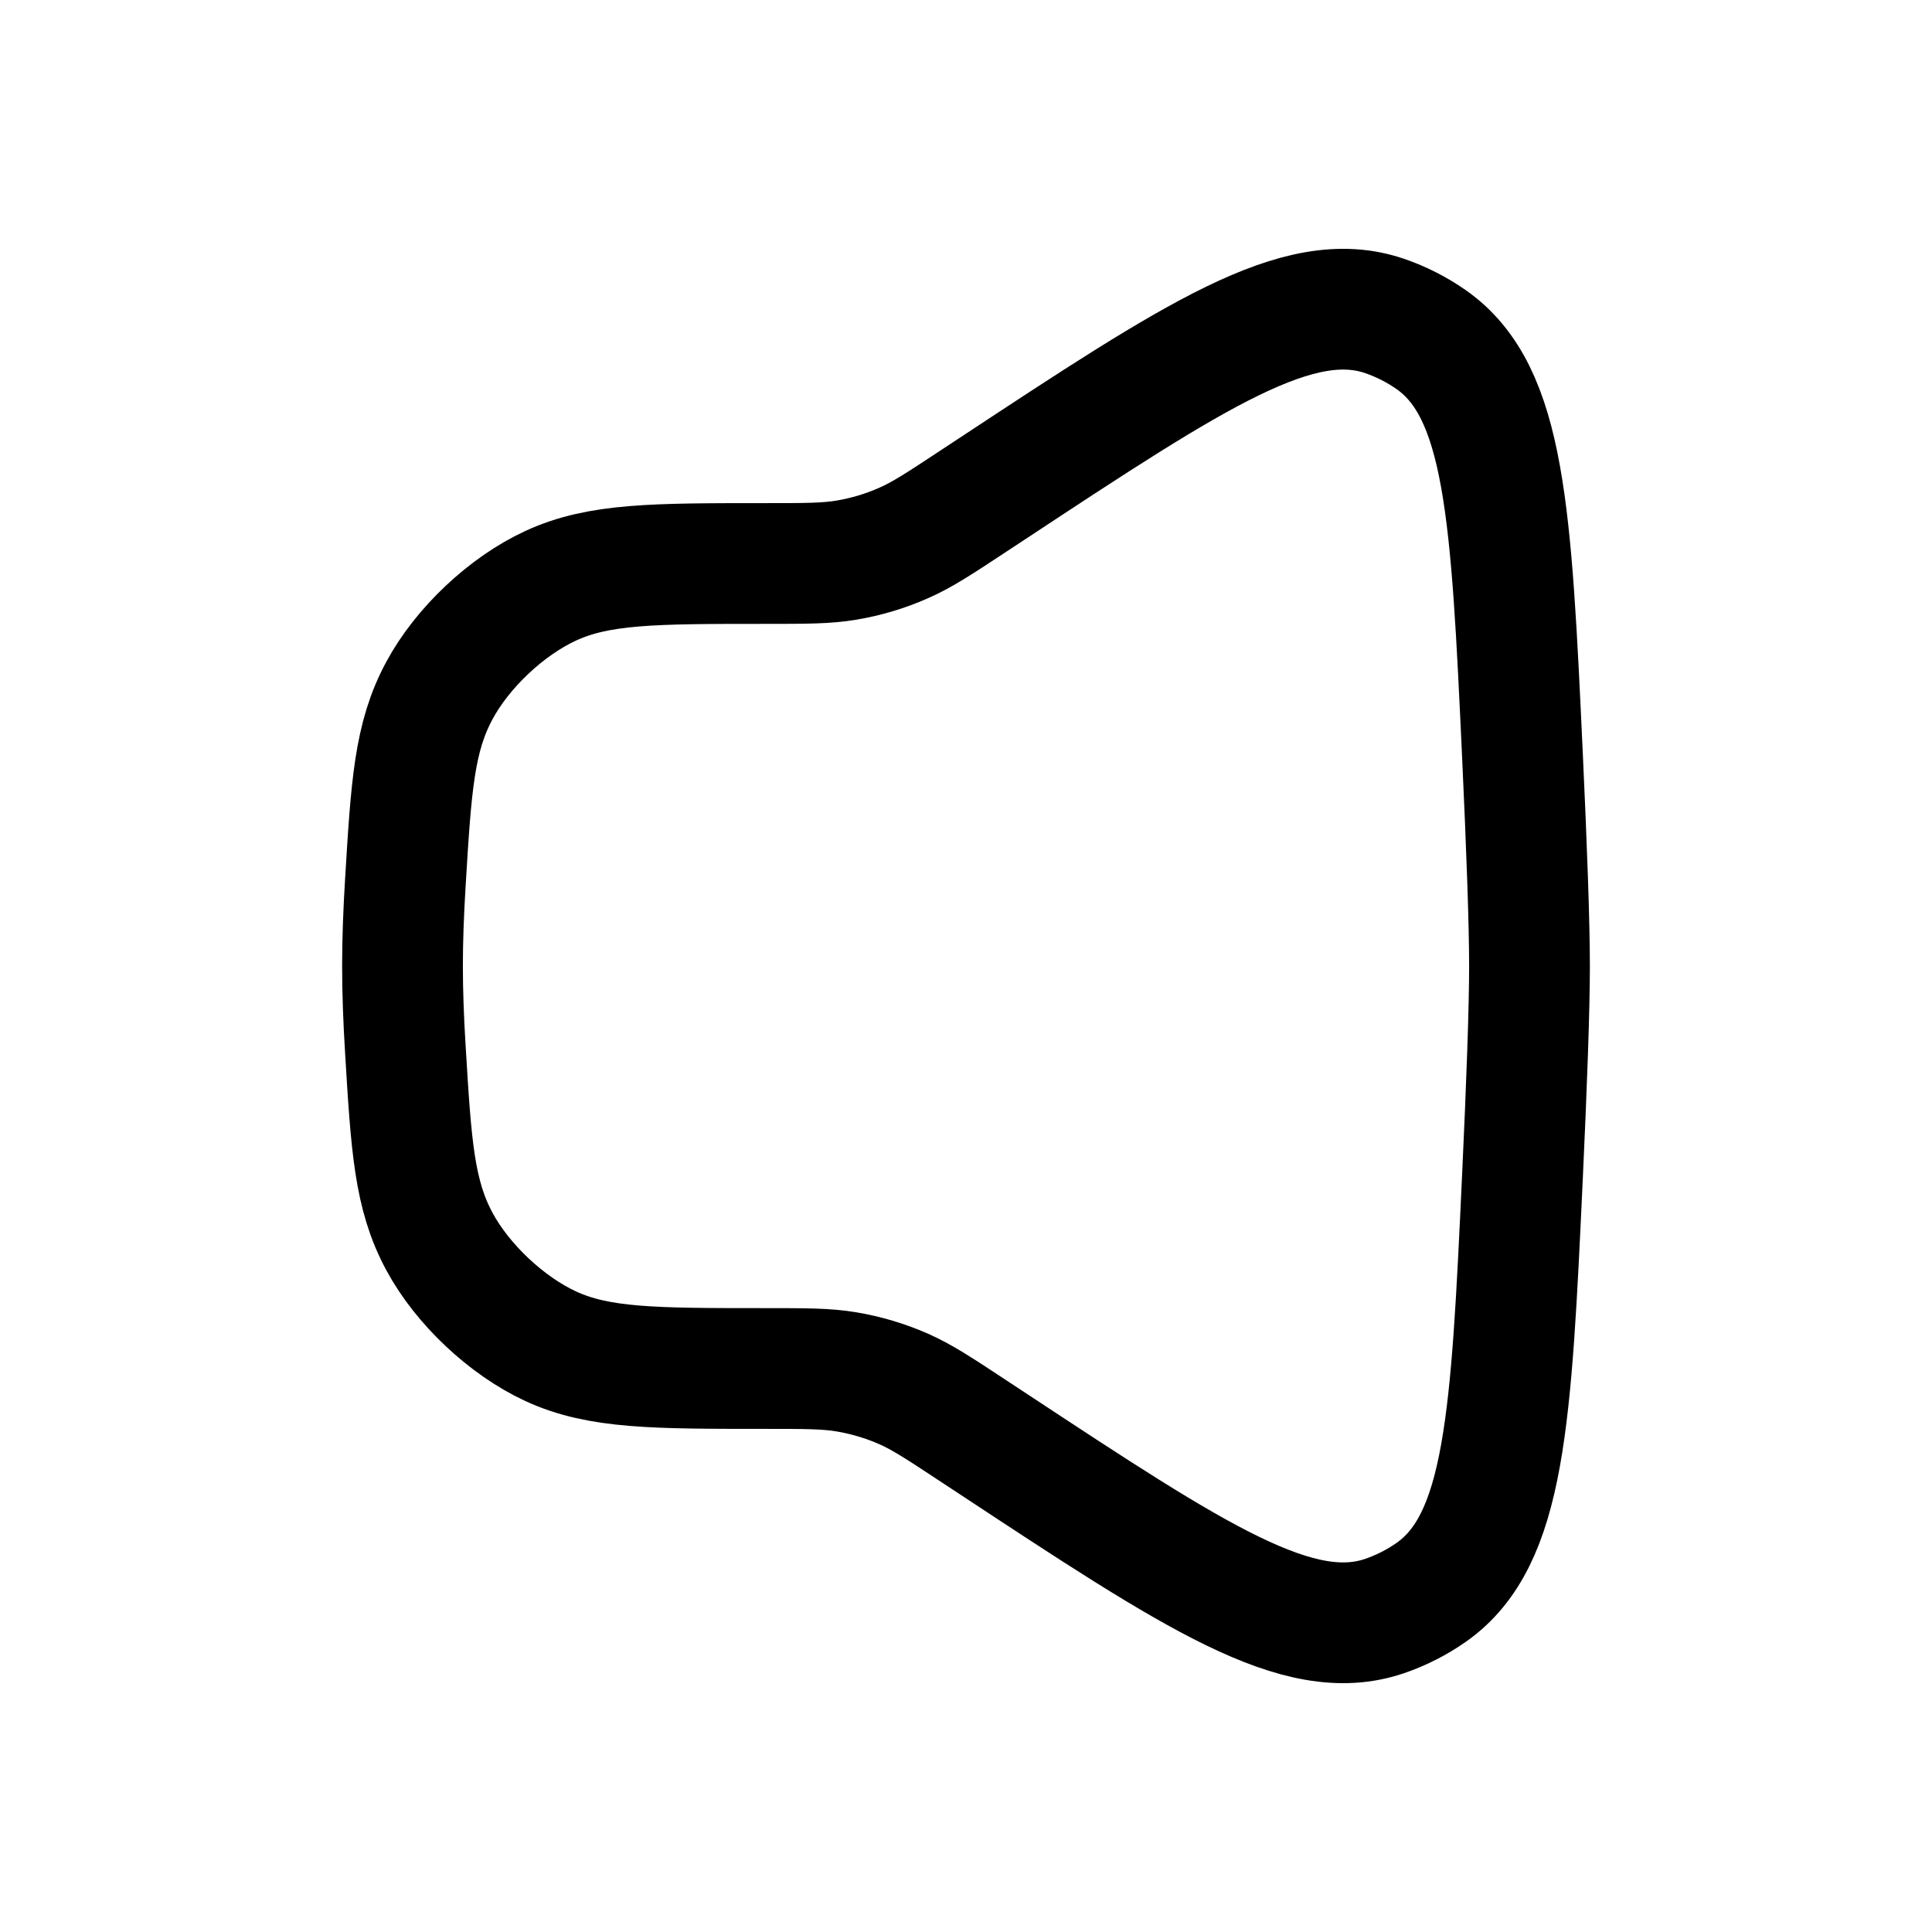
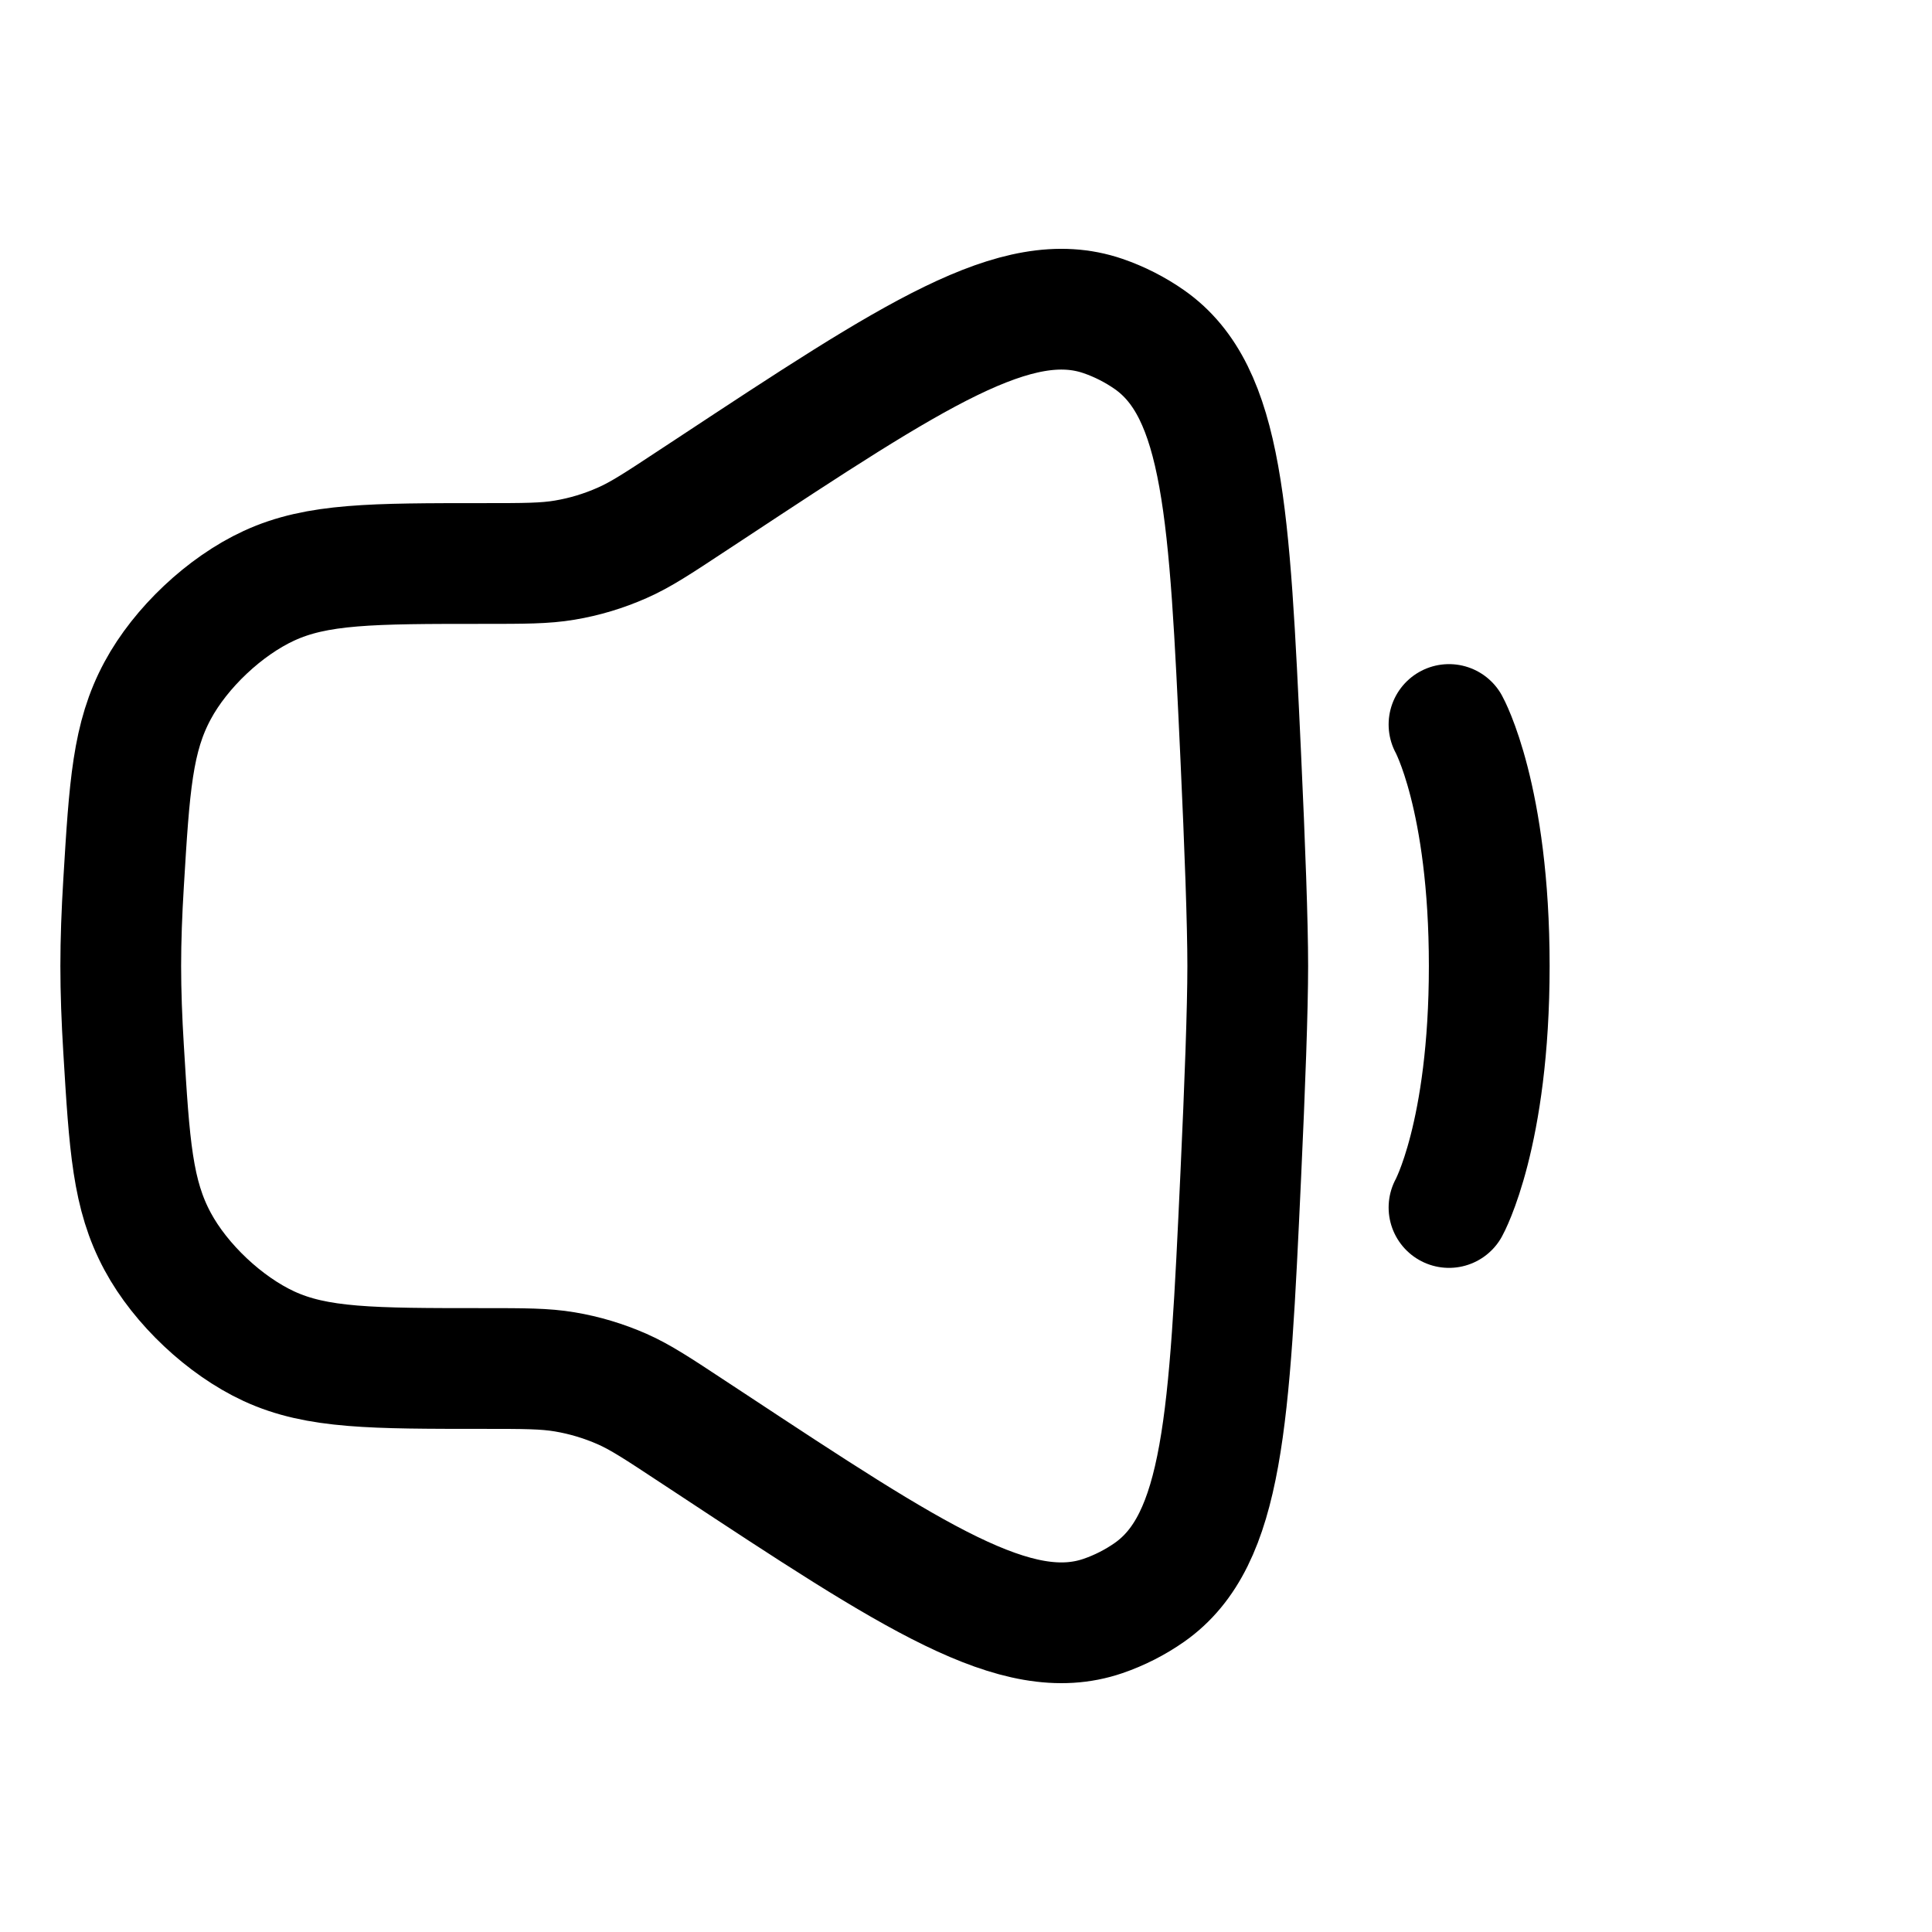
<svg xmlns="http://www.w3.org/2000/svg" width="24" height="24" viewBox="0 0 24 24" fill="none">
-   <path fill="none" stroke="currentColor" stroke-width="1.5" d="M5.035 10.971C5.108 9.763 5.145 9.158 5.459 8.577C5.745 8.046 6.292 7.53 6.84 7.277C7.439 7 8.126 7 9.5 7C10.012 7 10.268 7 10.516 6.958C10.761 6.917 11.001 6.845 11.228 6.744C11.458 6.643 11.672 6.502 12.099 6.22L12.318 6.076C14.861 4.399 16.133 3.561 17.2 3.925C17.405 3.995 17.603 4.096 17.78 4.22C18.702 4.868 18.773 6.377 18.913 9.394C18.965 10.512 19 11.468 19 12C19 12.532 18.965 13.488 18.913 14.605C18.773 17.623 18.702 19.131 17.78 19.78C17.603 19.904 17.405 20.005 17.2 20.075C16.133 20.439 14.861 19.601 12.318 17.924L12.099 17.78C11.672 17.498 11.458 17.357 11.228 17.255C11.001 17.155 10.761 17.083 10.516 17.042C10.268 17 10.012 17 9.5 17C8.126 17 7.439 17 6.84 16.723C6.292 16.469 5.745 15.954 5.459 15.423C5.145 14.841 5.108 14.237 5.035 13.028C5.013 12.671 5 12.322 5 12C5 11.677 5.013 11.329 5.035 10.971Z" />
+   <g fill="none" stroke="currentColor" stroke-width="1.5">
+     <path d="M1.535 10.971C1.608 9.763 1.645 9.158 1.959 8.577C2.245 8.046 2.792 7.53 3.34 7.277C3.939 7 4.626 7 6 7C6.512 7 6.768 7 7.016 6.958C7.261 6.917 7.5 6.845 7.728 6.744C7.958 6.643 8.172 6.502 8.599 6.22L8.818 6.076C11.361 4.399 12.633 3.561 13.7 3.925C13.905 3.995 14.103 4.096 14.28 4.22C15.202 4.868 15.273 6.377 15.413 9.394C15.465 10.512 15.5 11.468 15.5 12C15.5 12.532 15.465 13.488 15.413 14.605C15.273 17.623 15.202 19.131 14.28 19.78C14.103 19.904 13.905 20.005 13.7 20.075C12.633 20.439 11.361 19.601 8.818 17.924L8.599 17.78C8.172 17.498 7.958 17.357 7.728 17.255C7.5 17.155 7.261 17.083 7.016 17.042C6.768 17 6.512 17 6 17C4.626 17 3.939 17 3.34 16.723C2.792 16.469 2.245 15.954 1.959 15.423C1.645 14.841 1.608 14.237 1.535 13.028C1.513 12.671 1.5 12.322 1.5 12C1.5 11.677 1.513 11.329 1.535 10.971Z" />
+     <path stroke-linecap="round" d="M18 9C18 9 18.5 9.9 18.5 12C18.5 14.1 18 15 18 15" />
+   </g>
</svg>
